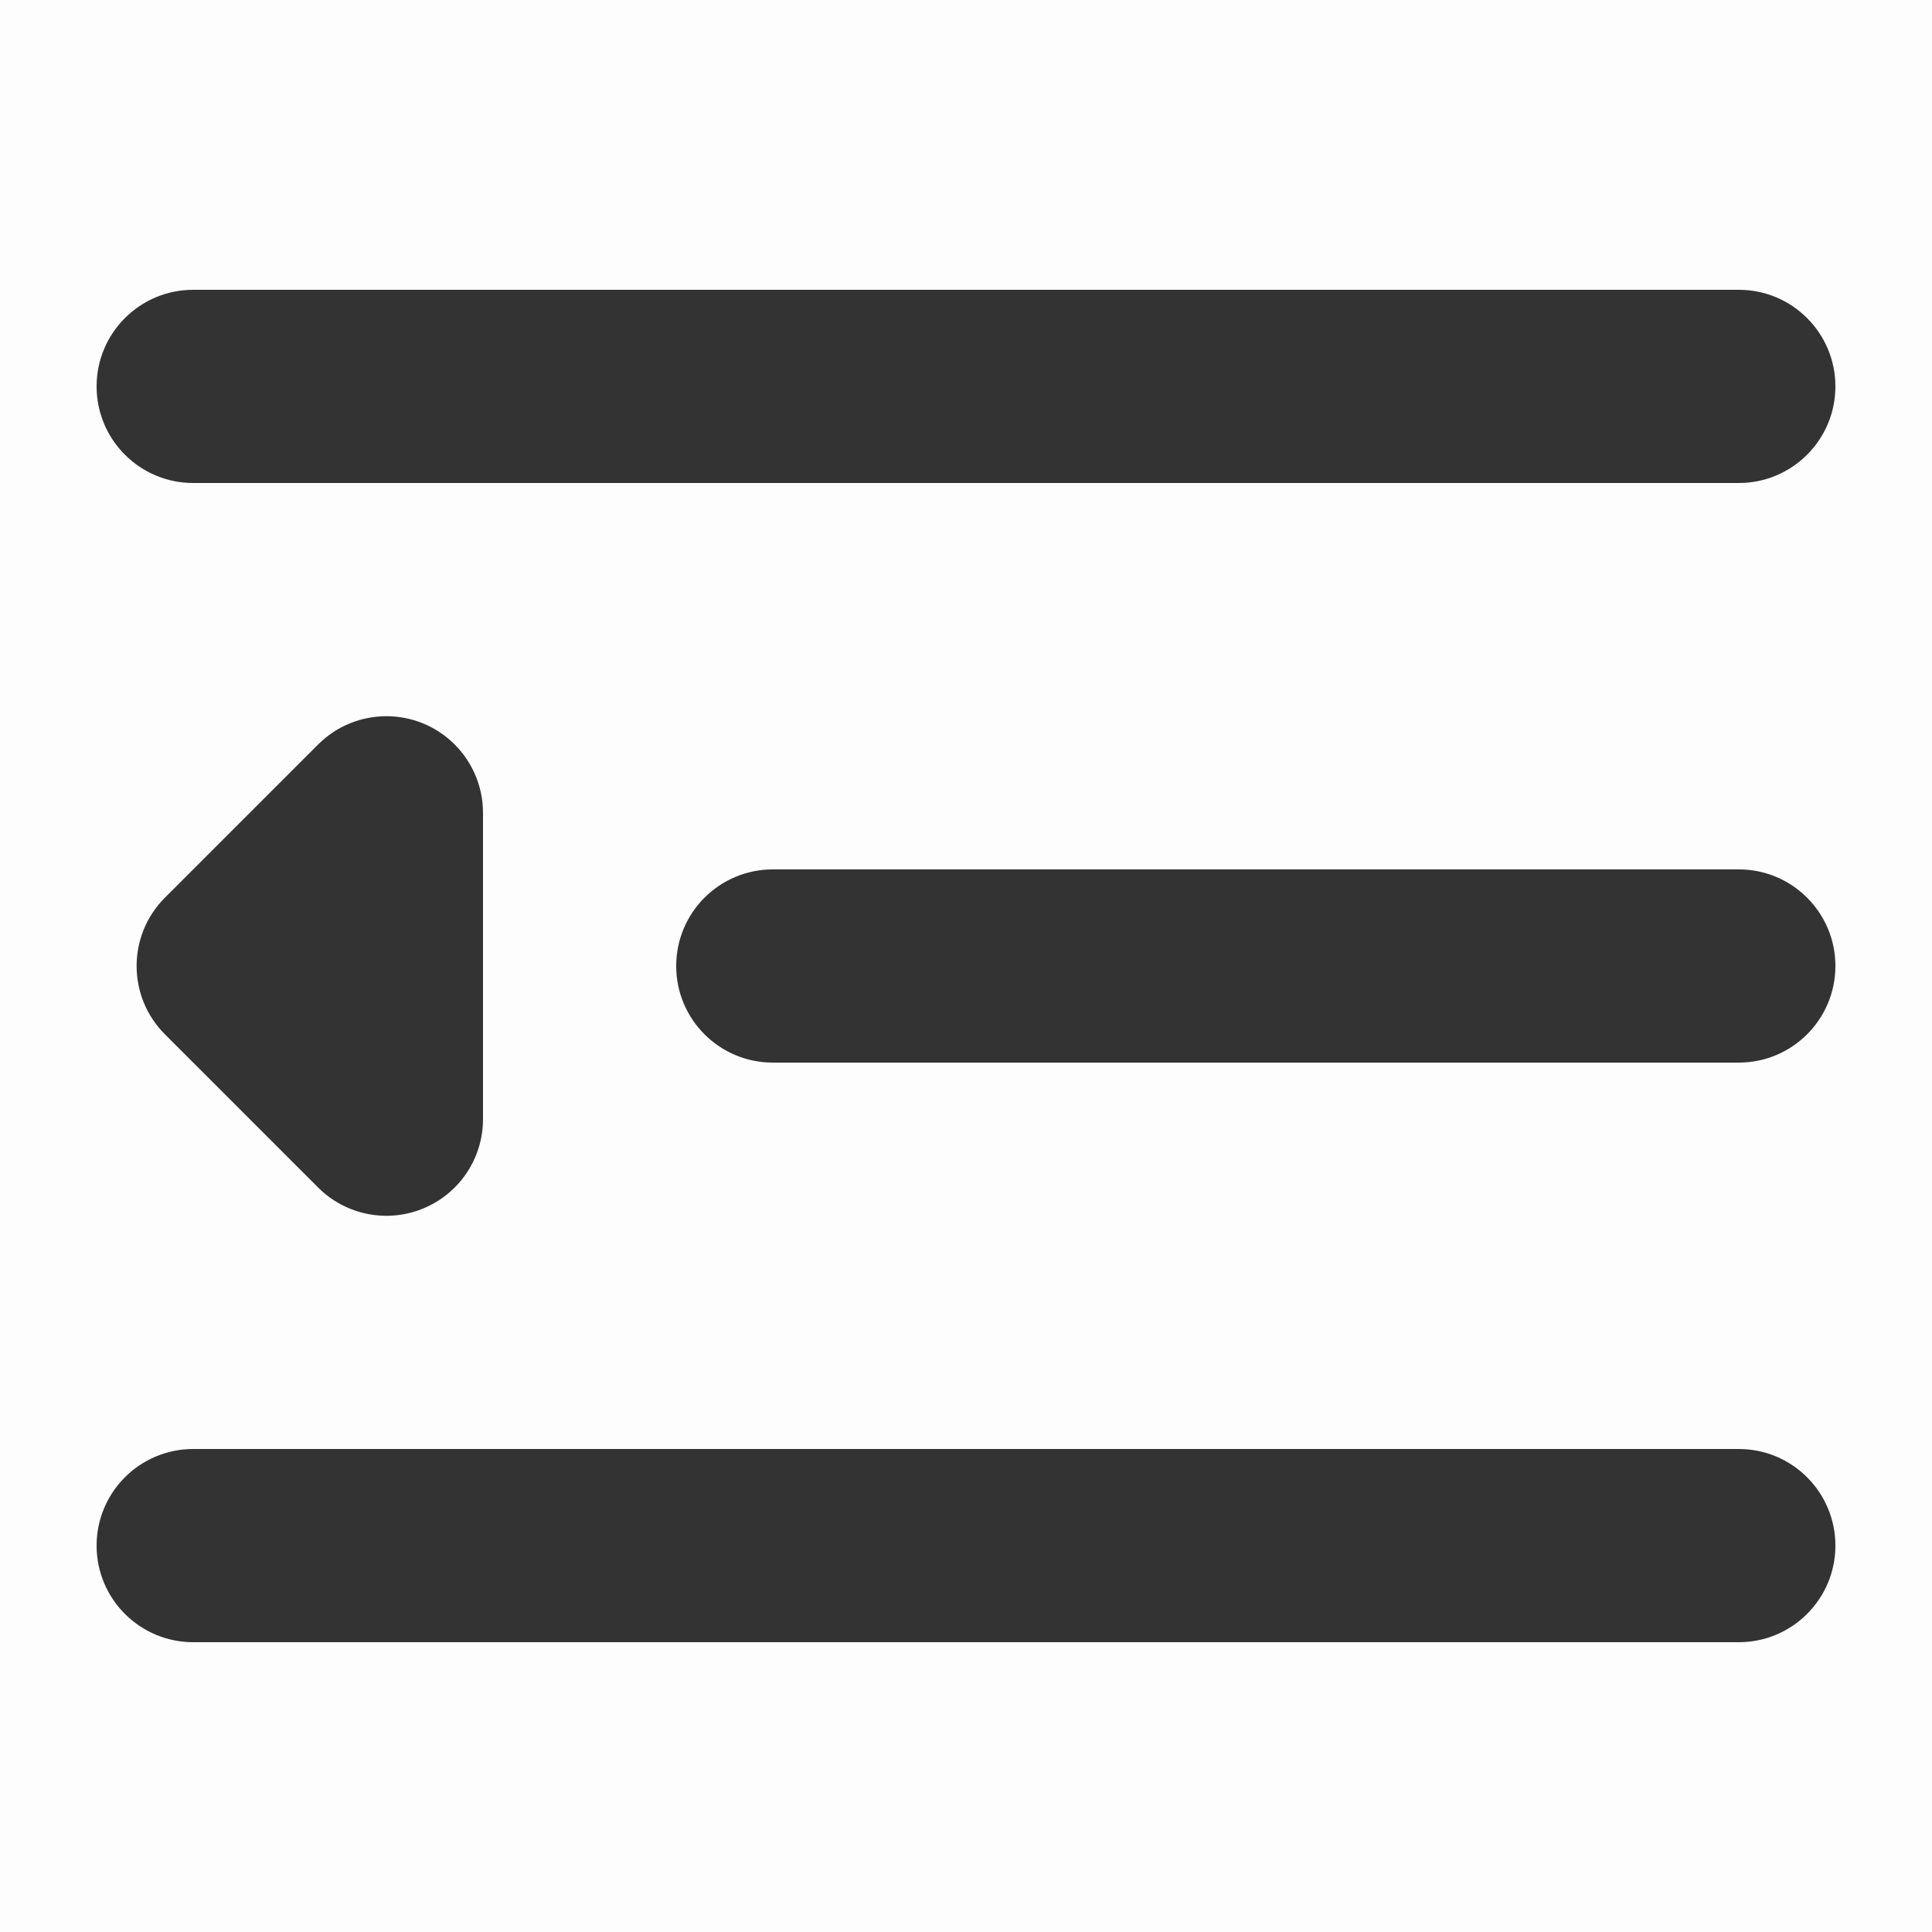
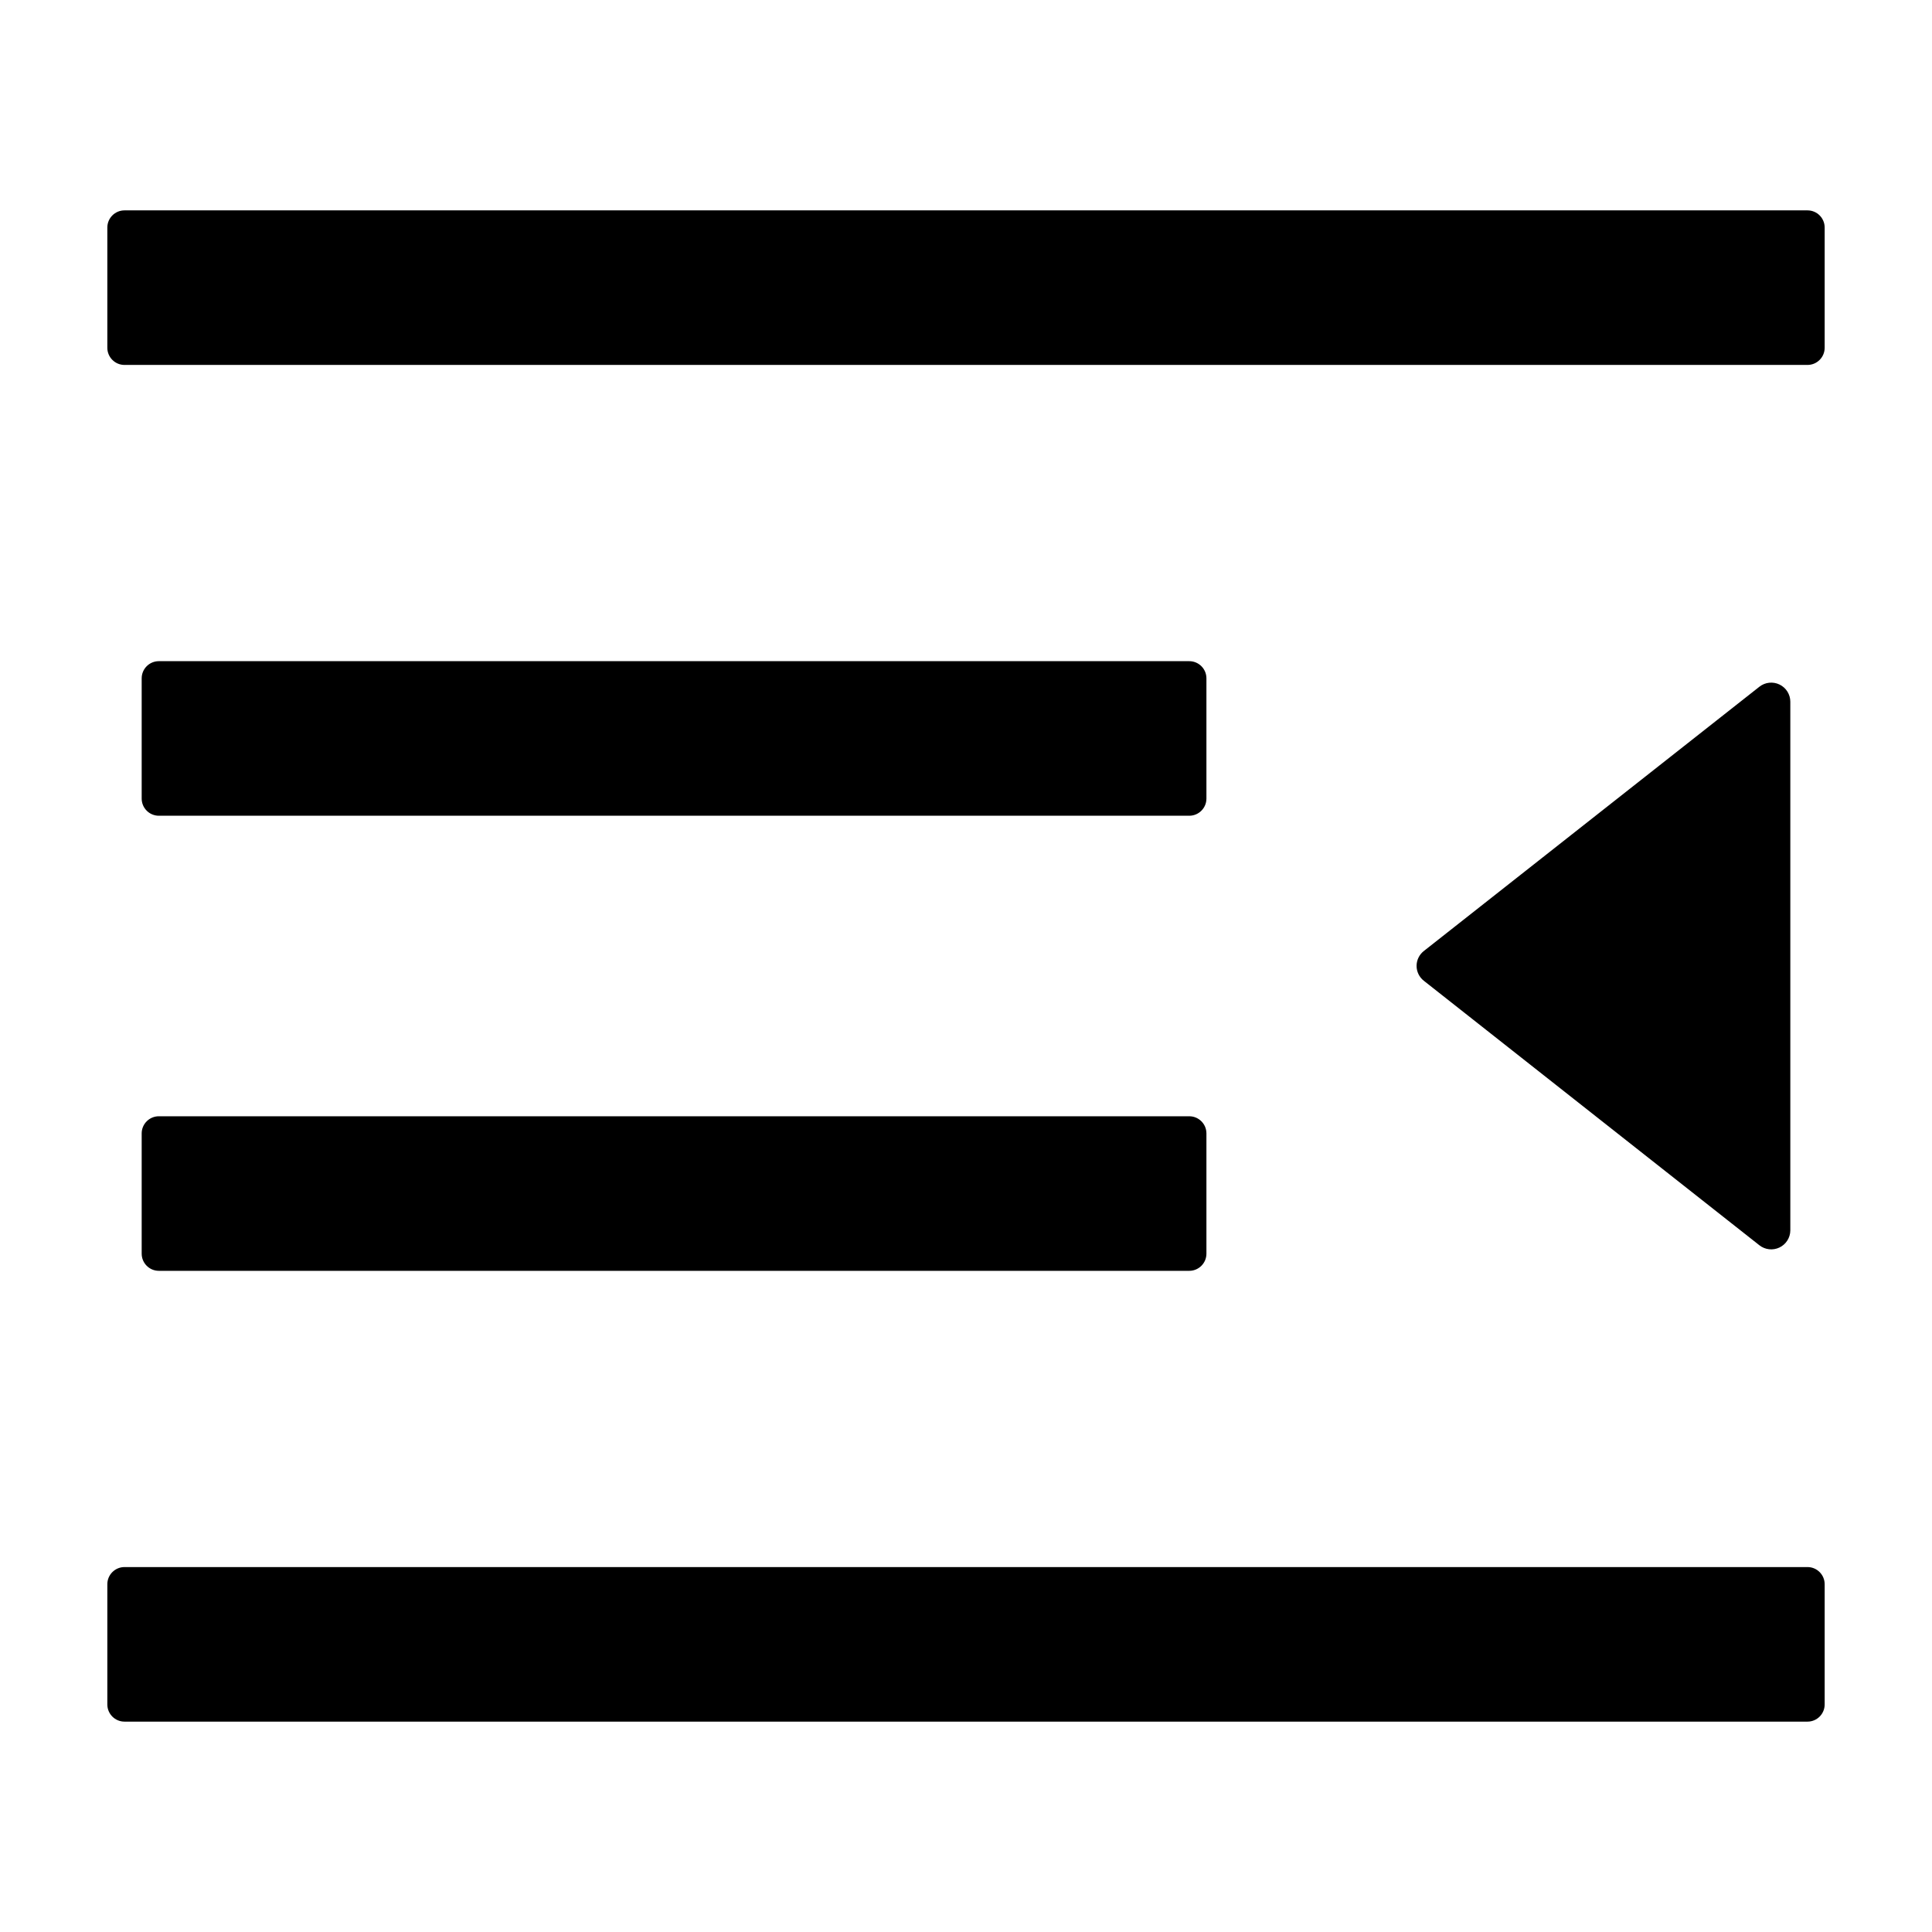
- <svg xmlns="http://www.w3.org/2000/svg" t="1637563130575" class="icon" viewBox="0 0 1024 1024" version="1.1" p-id="12387" width="200" height="200">
-   <defs>
-     <style type="text/css" />
-   </defs>
-   <path d="M0 0h1024v1024H0z" fill="#333333" opacity=".01" p-id="12388" />
-   <path d="M921.6 768a51.2 51.2 0 0 1 0 102.4H102.4a51.2 51.2 0 0 1 0-102.4h819.2zM240.998 394.598A51.2 51.2 0 0 1 256 430.797v162.406a51.2 51.2 0 0 1-87.398 36.198l-81.203-81.203a51.2 51.2 0 0 1 0-72.397l81.203-81.203a51.2 51.2 0 0 1 72.397 0zM921.6 460.8a51.2 51.2 0 0 1 0 102.4H409.6a51.2 51.2 0 0 1 0-102.4h512z m0-307.2a51.2 51.2 0 0 1 0 102.4H102.4a51.2 51.2 0 1 1 0-102.4h819.2z" fill="#333333" p-id="12389" />
+ <svg xmlns="http://www.w3.org/2000/svg" t="1631523178203" class="icon" viewBox="0 0 1024 1024" version="1.1" p-id="1362" width="128" height="128">
+   <path d="M630.329 591.644l-546.133 0a9.102 9.102 0 0 0-9.102 9.102l0 63.716a9.102 9.102 0 0 0 9.102 9.102L630.329 673.564a9.102 9.102 0 0 0 9.102-9.102l0-63.716a9.102 9.102 0 0 0-9.102-9.102z m9.102-232.107a9.102 9.102 0 0 0-9.102-9.102l-546.133-1e-8a9.102 9.102 0 0 0-9.102 9.102l0 63.716a9.102 9.102 0 0 0 9.102 9.102L630.329 432.356a9.102 9.102 0 0 0 9.102-9.102l0-63.716z m-573.44 552.96L958.009 912.498a9.102 9.102 0 0 0 9.102-9.102l1e-8-63.716a9.102 9.102 0 0 0-9.102-9.102l-892.018 0a9.102 9.102 0 0 0-9.102 9.102l1e-8 63.716a9.102 9.102 0 0 0 9.102 9.102z m0-719.076L958.009 193.422a9.102 9.102 0 0 0 9.102-9.102l-1e-8-63.716a9.102 9.102 0 0 0-9.102-9.102l-892.018 0a9.102 9.102 0 0 0-9.102 9.102l-1e-8 63.716a9.102 9.102 0 0 0 9.102 9.102zM932.523 363.975L754.688 504.036a10.012 10.012 0 0 0 0 15.815L932.523 660.025a10.126 10.126 0 0 0 16.384-7.851l0-280.235a10.126 10.126 0 0 0-16.384-7.964z" p-id="1363" />
</svg>
